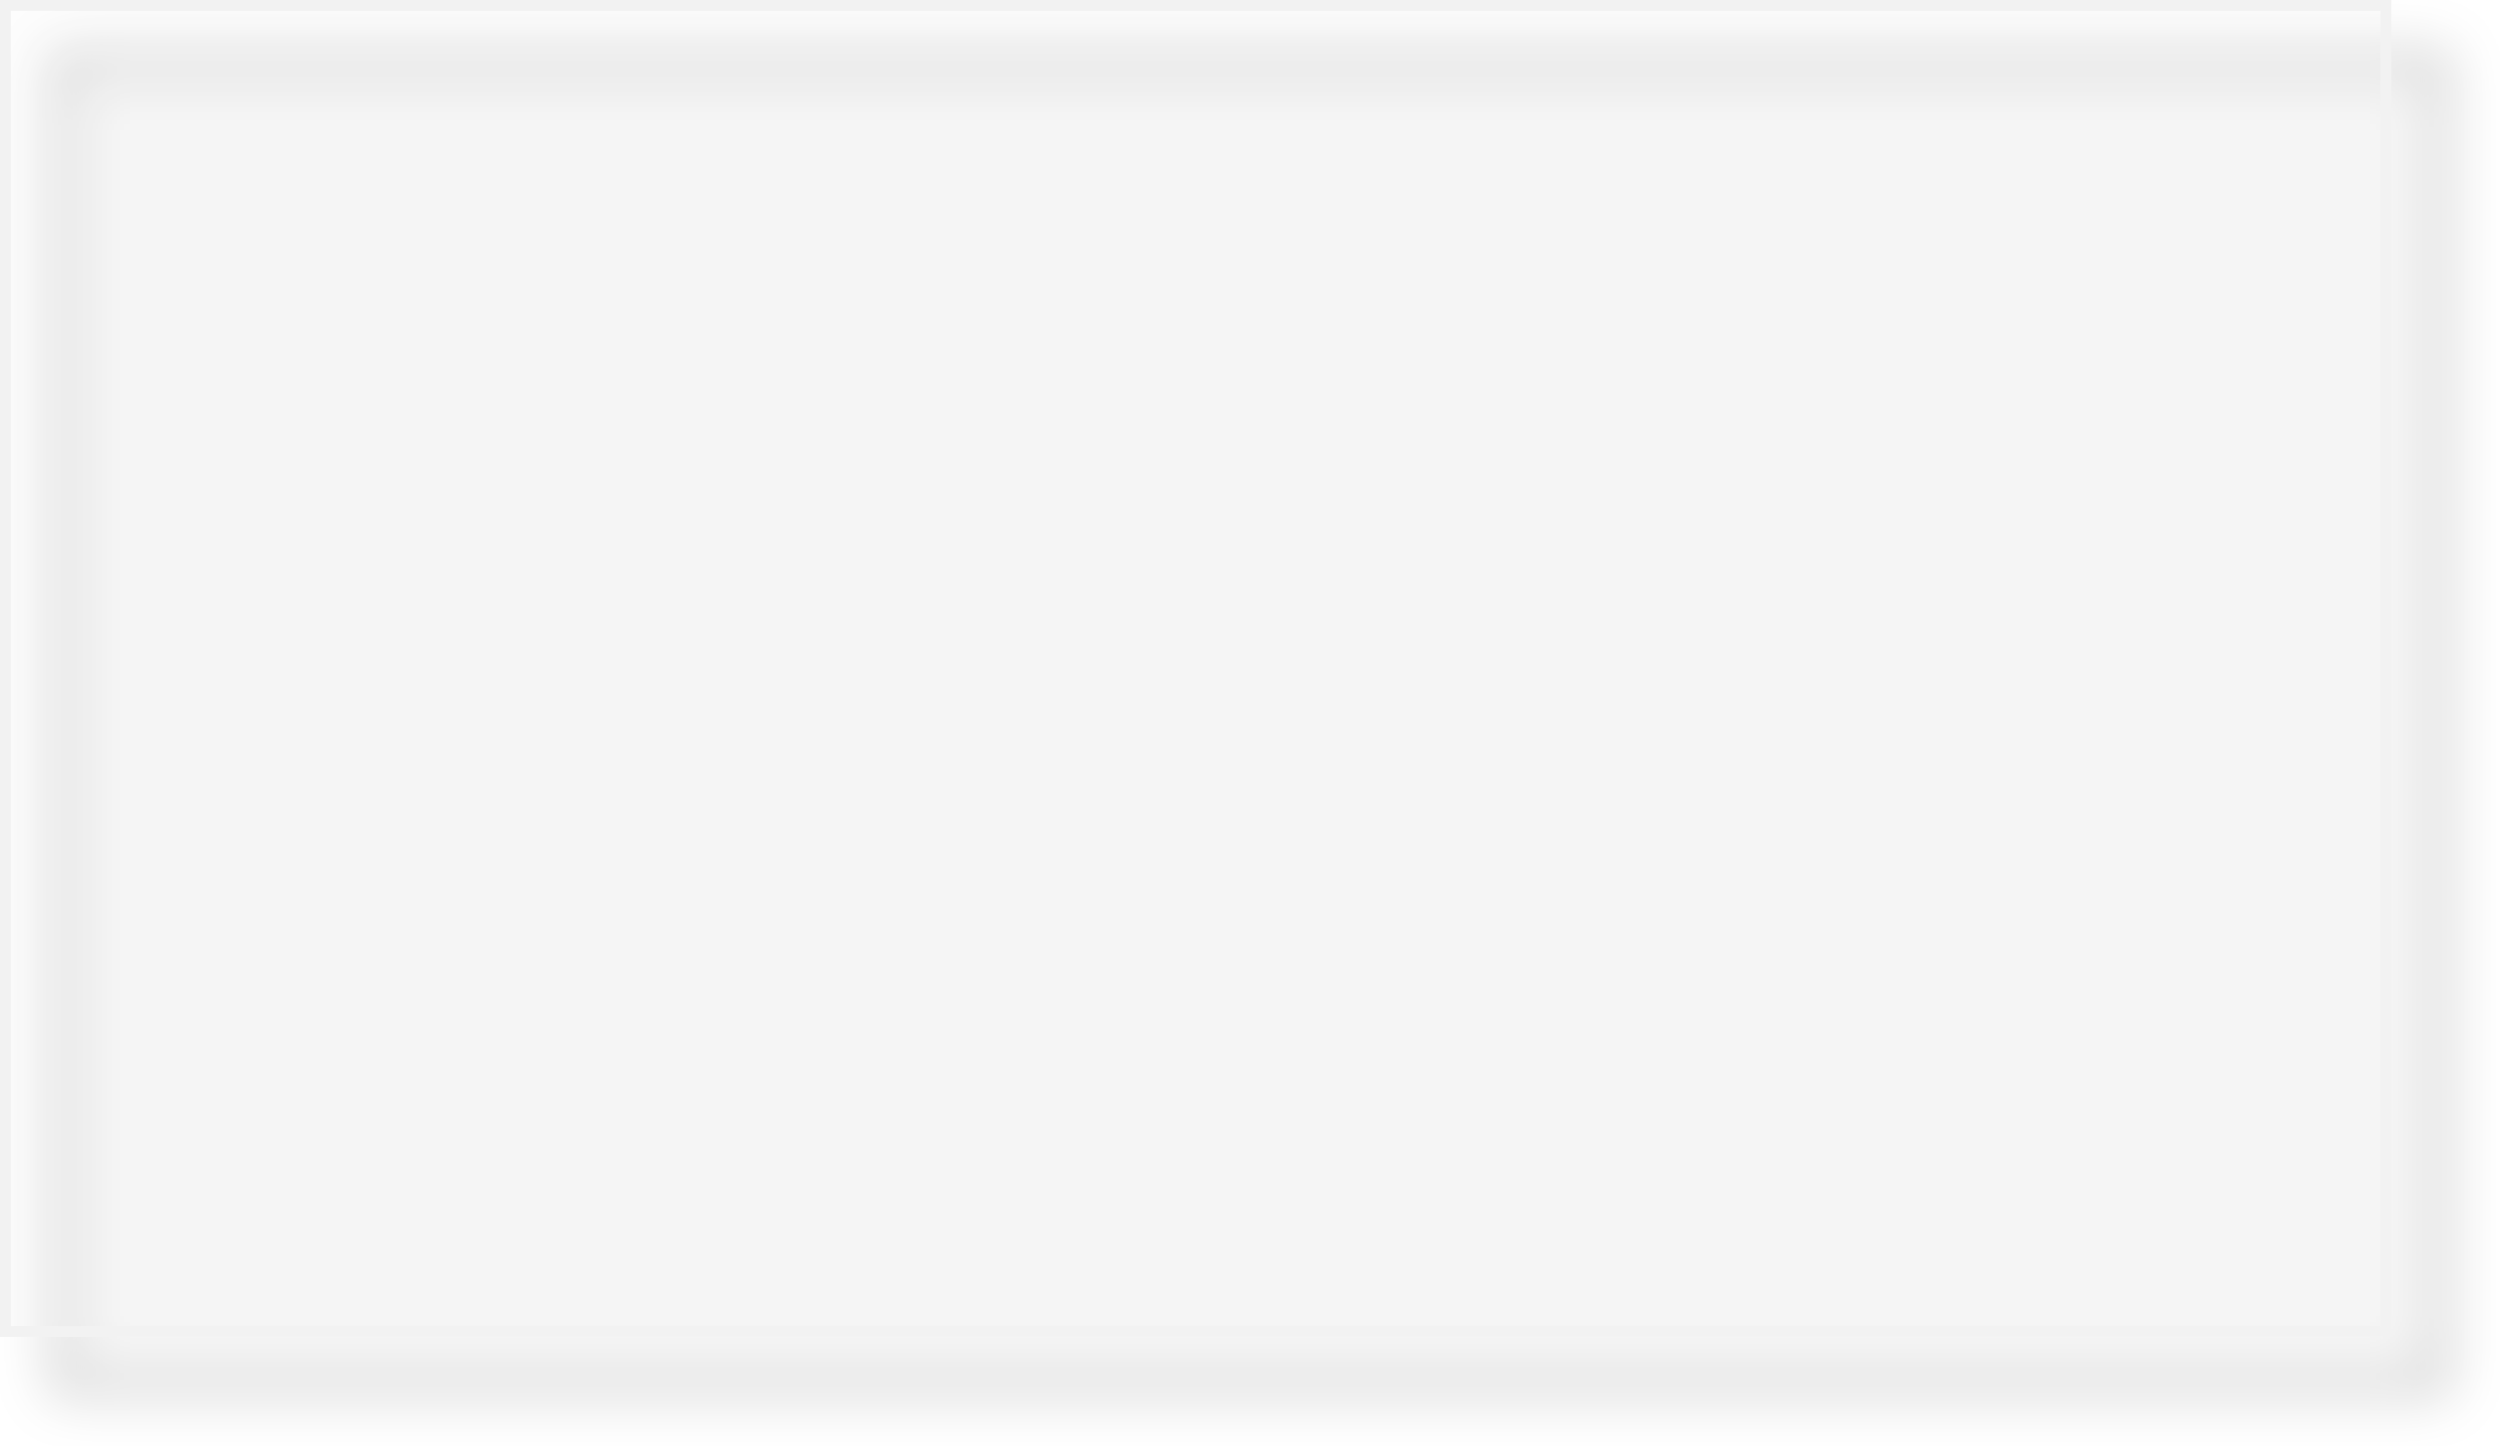
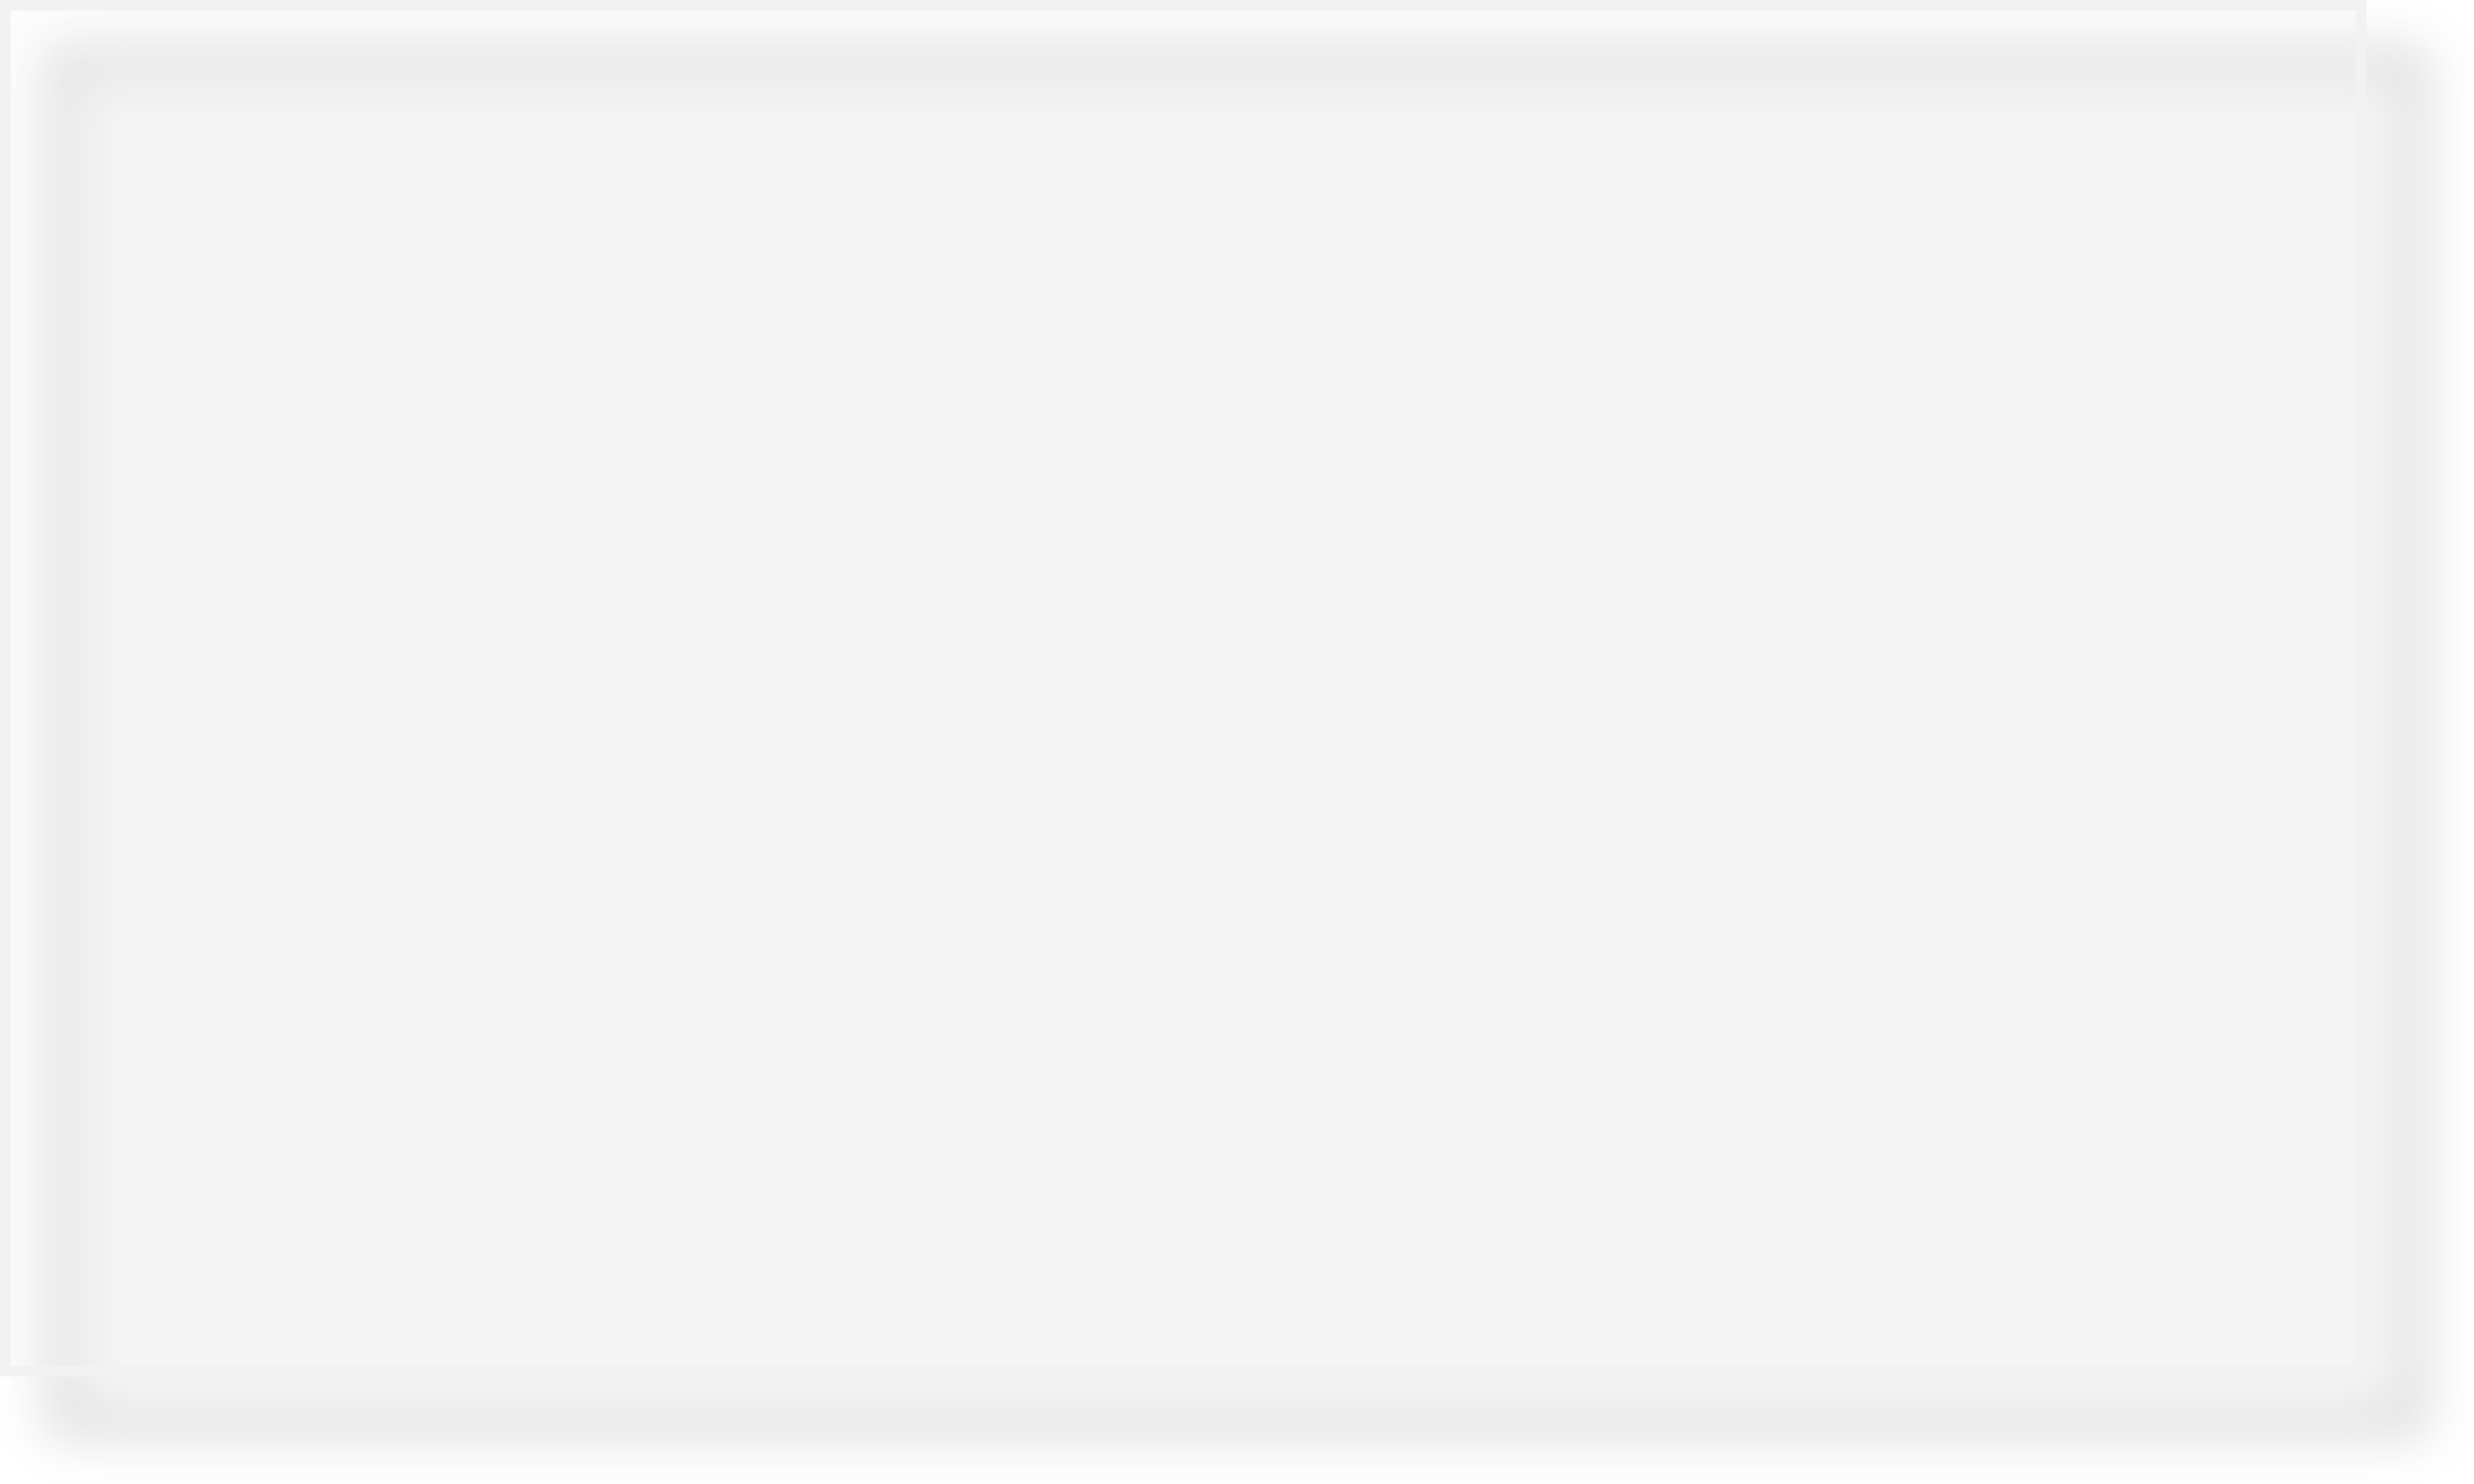
- <svg xmlns="http://www.w3.org/2000/svg" xmlns:xlink="http://www.w3.org/1999/xlink" version="1.1" width="230px" height="133px">
+ <svg xmlns="http://www.w3.org/2000/svg" xmlns:xlink="http://www.w3.org/1999/xlink" version="1.1" width="230px" height="138px">
  <defs>
-     <filter x="57px" y="387px" width="230px" height="133px" filterUnits="userSpaceOnUse" id="filter53">
+     <filter x="57px" y="239px" width="230px" height="138px" filterUnits="userSpaceOnUse" id="filter203">
      <feOffset dx="5" dy="5" in="SourceAlpha" result="shadowOffsetInner" />
      <feGaussianBlur stdDeviation="2.5" in="shadowOffsetInner" result="shadowGaussian" />
      <feComposite in2="shadowGaussian" operator="atop" in="SourceAlpha" result="shadowComposite" />
      <feColorMatrix type="matrix" values="0 0 0 0 0  0 0 0 0 0  0 0 0 0 0  0 0 0 0.349 0  " in="shadowComposite" />
    </filter>
-     <g id="widget54">
-       <path d="M 57.5 387.5  L 276.5 387.5  L 276.5 509.5  L 57.5 509.5  L 57.5 387.5  Z " fill-rule="nonzero" fill="#f2f2f2" stroke="none" fill-opacity="0.098" />
-       <path d="M 57.5 387.5  L 276.5 387.5  L 276.5 509.5  L 57.5 509.5  L 57.5 387.5  Z " stroke-width="1" stroke="#f2f2f2" fill="none" />
+     <g id="widget204">
+       <path d="M 57.5 239.5  L 276.5 239.5  L 276.5 366.5  L 57.5 366.5  L 57.5 239.5  Z " fill-rule="nonzero" fill="#f2f2f2" stroke="none" fill-opacity="0.098" />
+       <path d="M 57.5 239.5  L 276.5 239.5  L 276.5 366.5  L 57.5 366.5  L 57.5 239.5  Z " stroke-width="1" stroke="#f2f2f2" fill="none" />
    </g>
  </defs>
-   <g transform="matrix(1 0 0 1 -57 -387 )">
-     <use xlink:href="#widget54" filter="url(#filter53)" />
-     <use xlink:href="#widget54" />
+   <g transform="matrix(1 0 0 1 -57 -239 )">
+     <use xlink:href="#widget204" filter="url(#filter203)" />
+     <use xlink:href="#widget204" />
  </g>
</svg>
